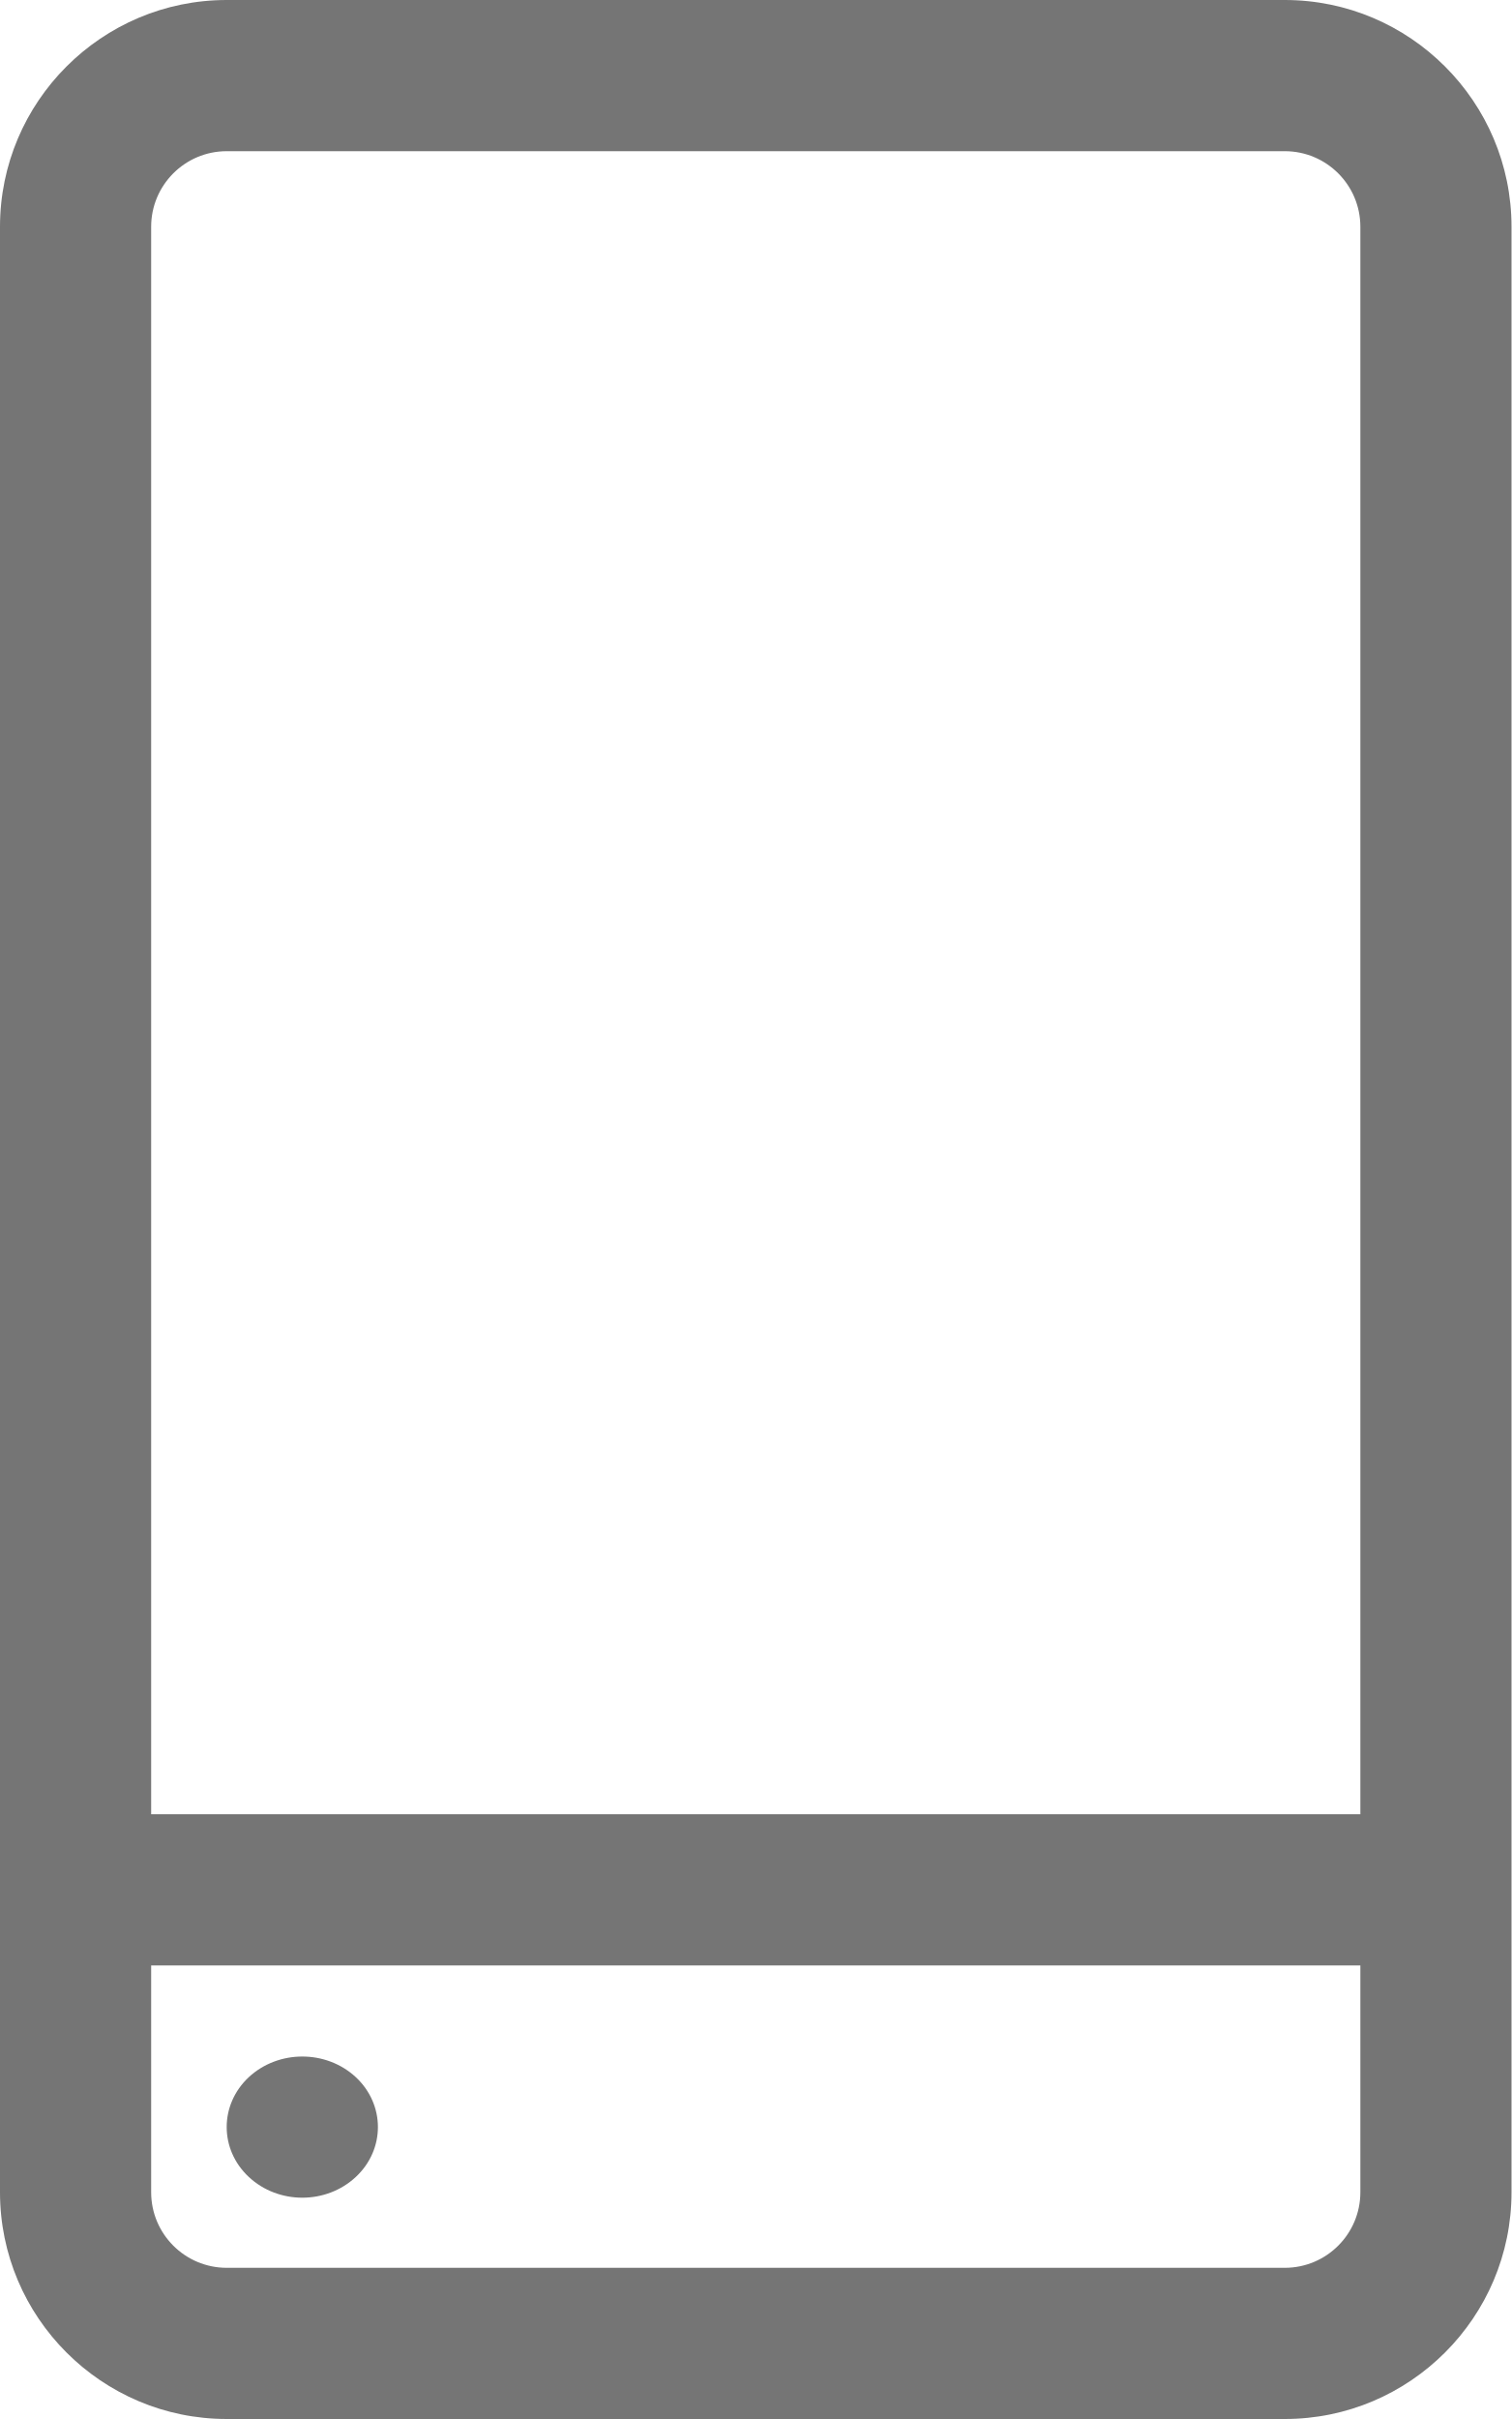
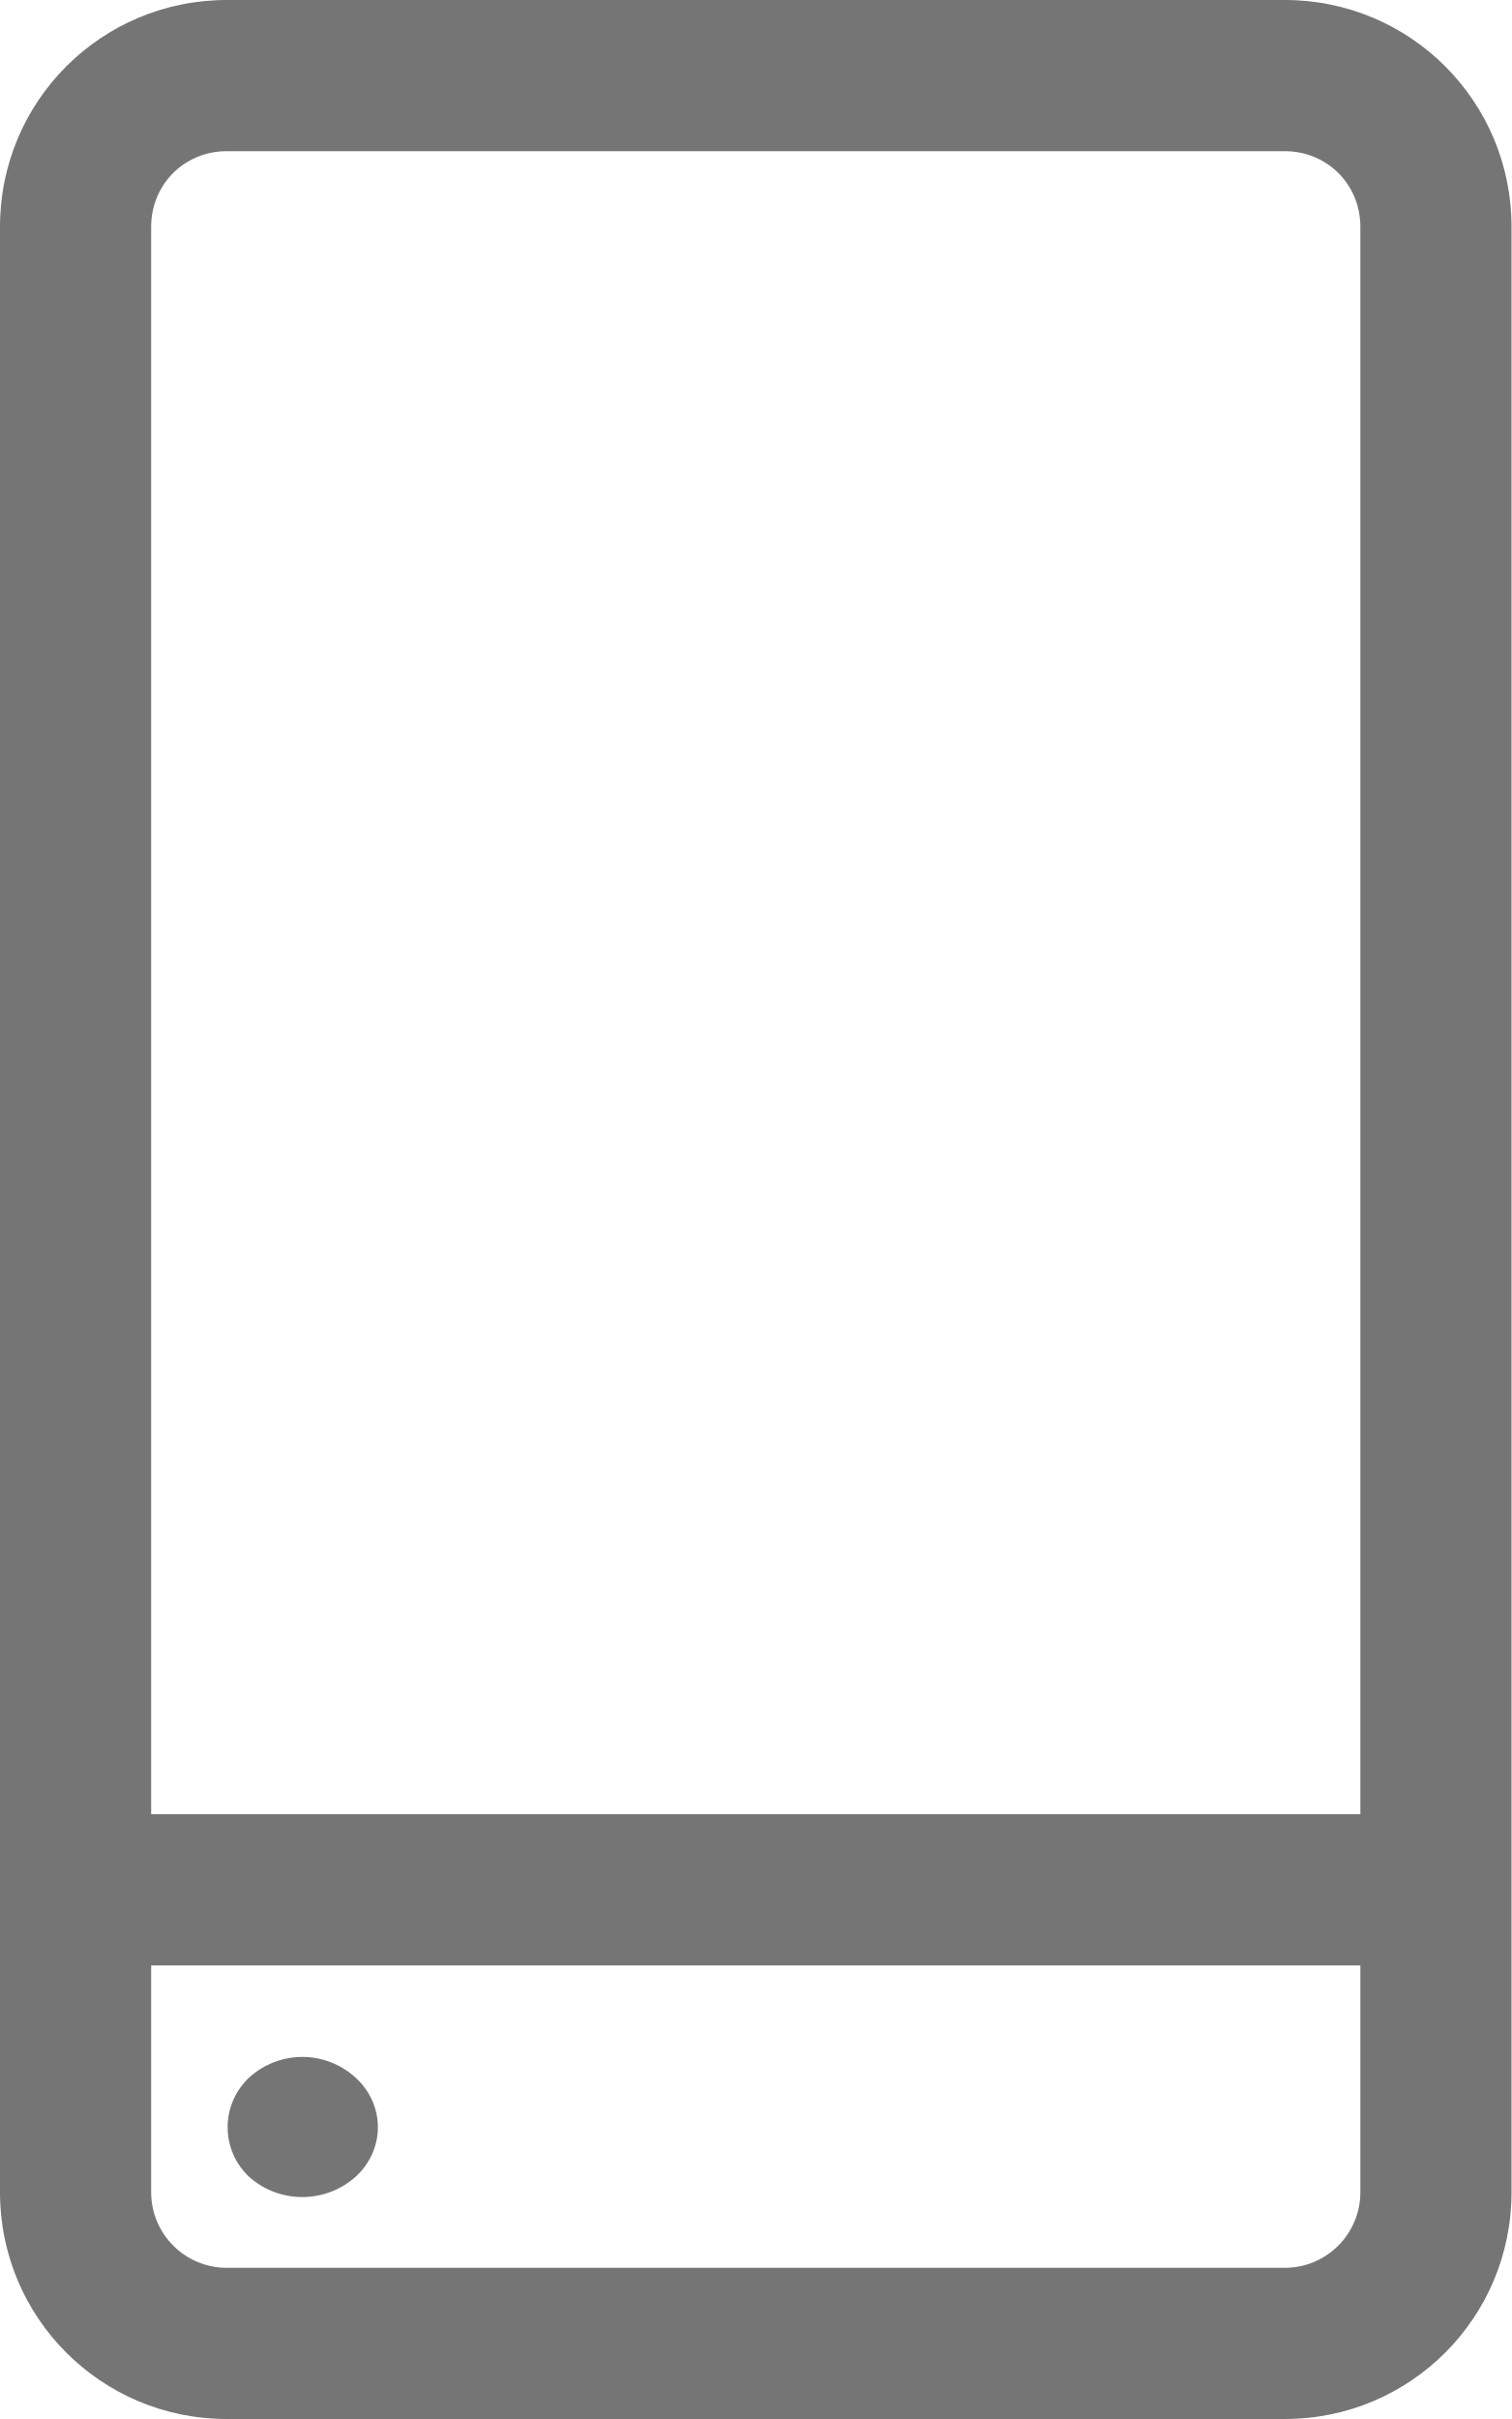
- <svg xmlns="http://www.w3.org/2000/svg" width="10" height="16" viewBox="0 0 10 16" fill="none">
-   <path d="M8.5 0H1.5C0.673 0 0 0.673 0 1.5V14.5C0 15.327 0.673 16 1.5 16H8.5C9.327 16 10 15.327 10 14.5V1.5C10 0.673 9.327 0 8.5 0ZM1.5 1H8.5C8.776 1 9 1.224 9 1.5V12H1V1.5C1 1.224 1.224 1 1.5 1ZM8.5 15H1.5C1.224 15 1 14.776 1 14.5V13H9V14.5C9 14.776 8.776 15 8.5 15Z" fill="#757575" />
-   <path d="M2.354 13.739C2.549 13.921 2.549 14.217 2.354 14.399C2.158 14.582 1.842 14.582 1.646 14.399C1.451 14.217 1.451 13.921 1.646 13.739C1.842 13.557 2.158 13.557 2.354 13.739Z" fill="#757575" />
+ <svg xmlns="http://www.w3.org/2000/svg" fill="none">
+   <path d="M8.5 0h-7C.67 0 0 .67 0 1.5v13c0 .83.67 1.5 1.5 1.5h7c.83 0 1.5-.67 1.5-1.5v-13C10 .67 9.33 0 8.5 0Zm-7 1h7c.28 0 .5.22.5.5V12H1V1.5c0-.28.22-.5.5-.5Zm7 14h-7a.5.5 0 0 1-.5-.5V13h8v1.5a.5.5 0 0 1-.5.5Z" fill="#757575" />
+   <path d="M2.35 13.74c.2.18.2.48 0 .66a.53.53 0 0 1-.7 0 .45.45 0 0 1 0-.66c.2-.18.5-.18.7 0Z" fill="#757575" />
</svg>
